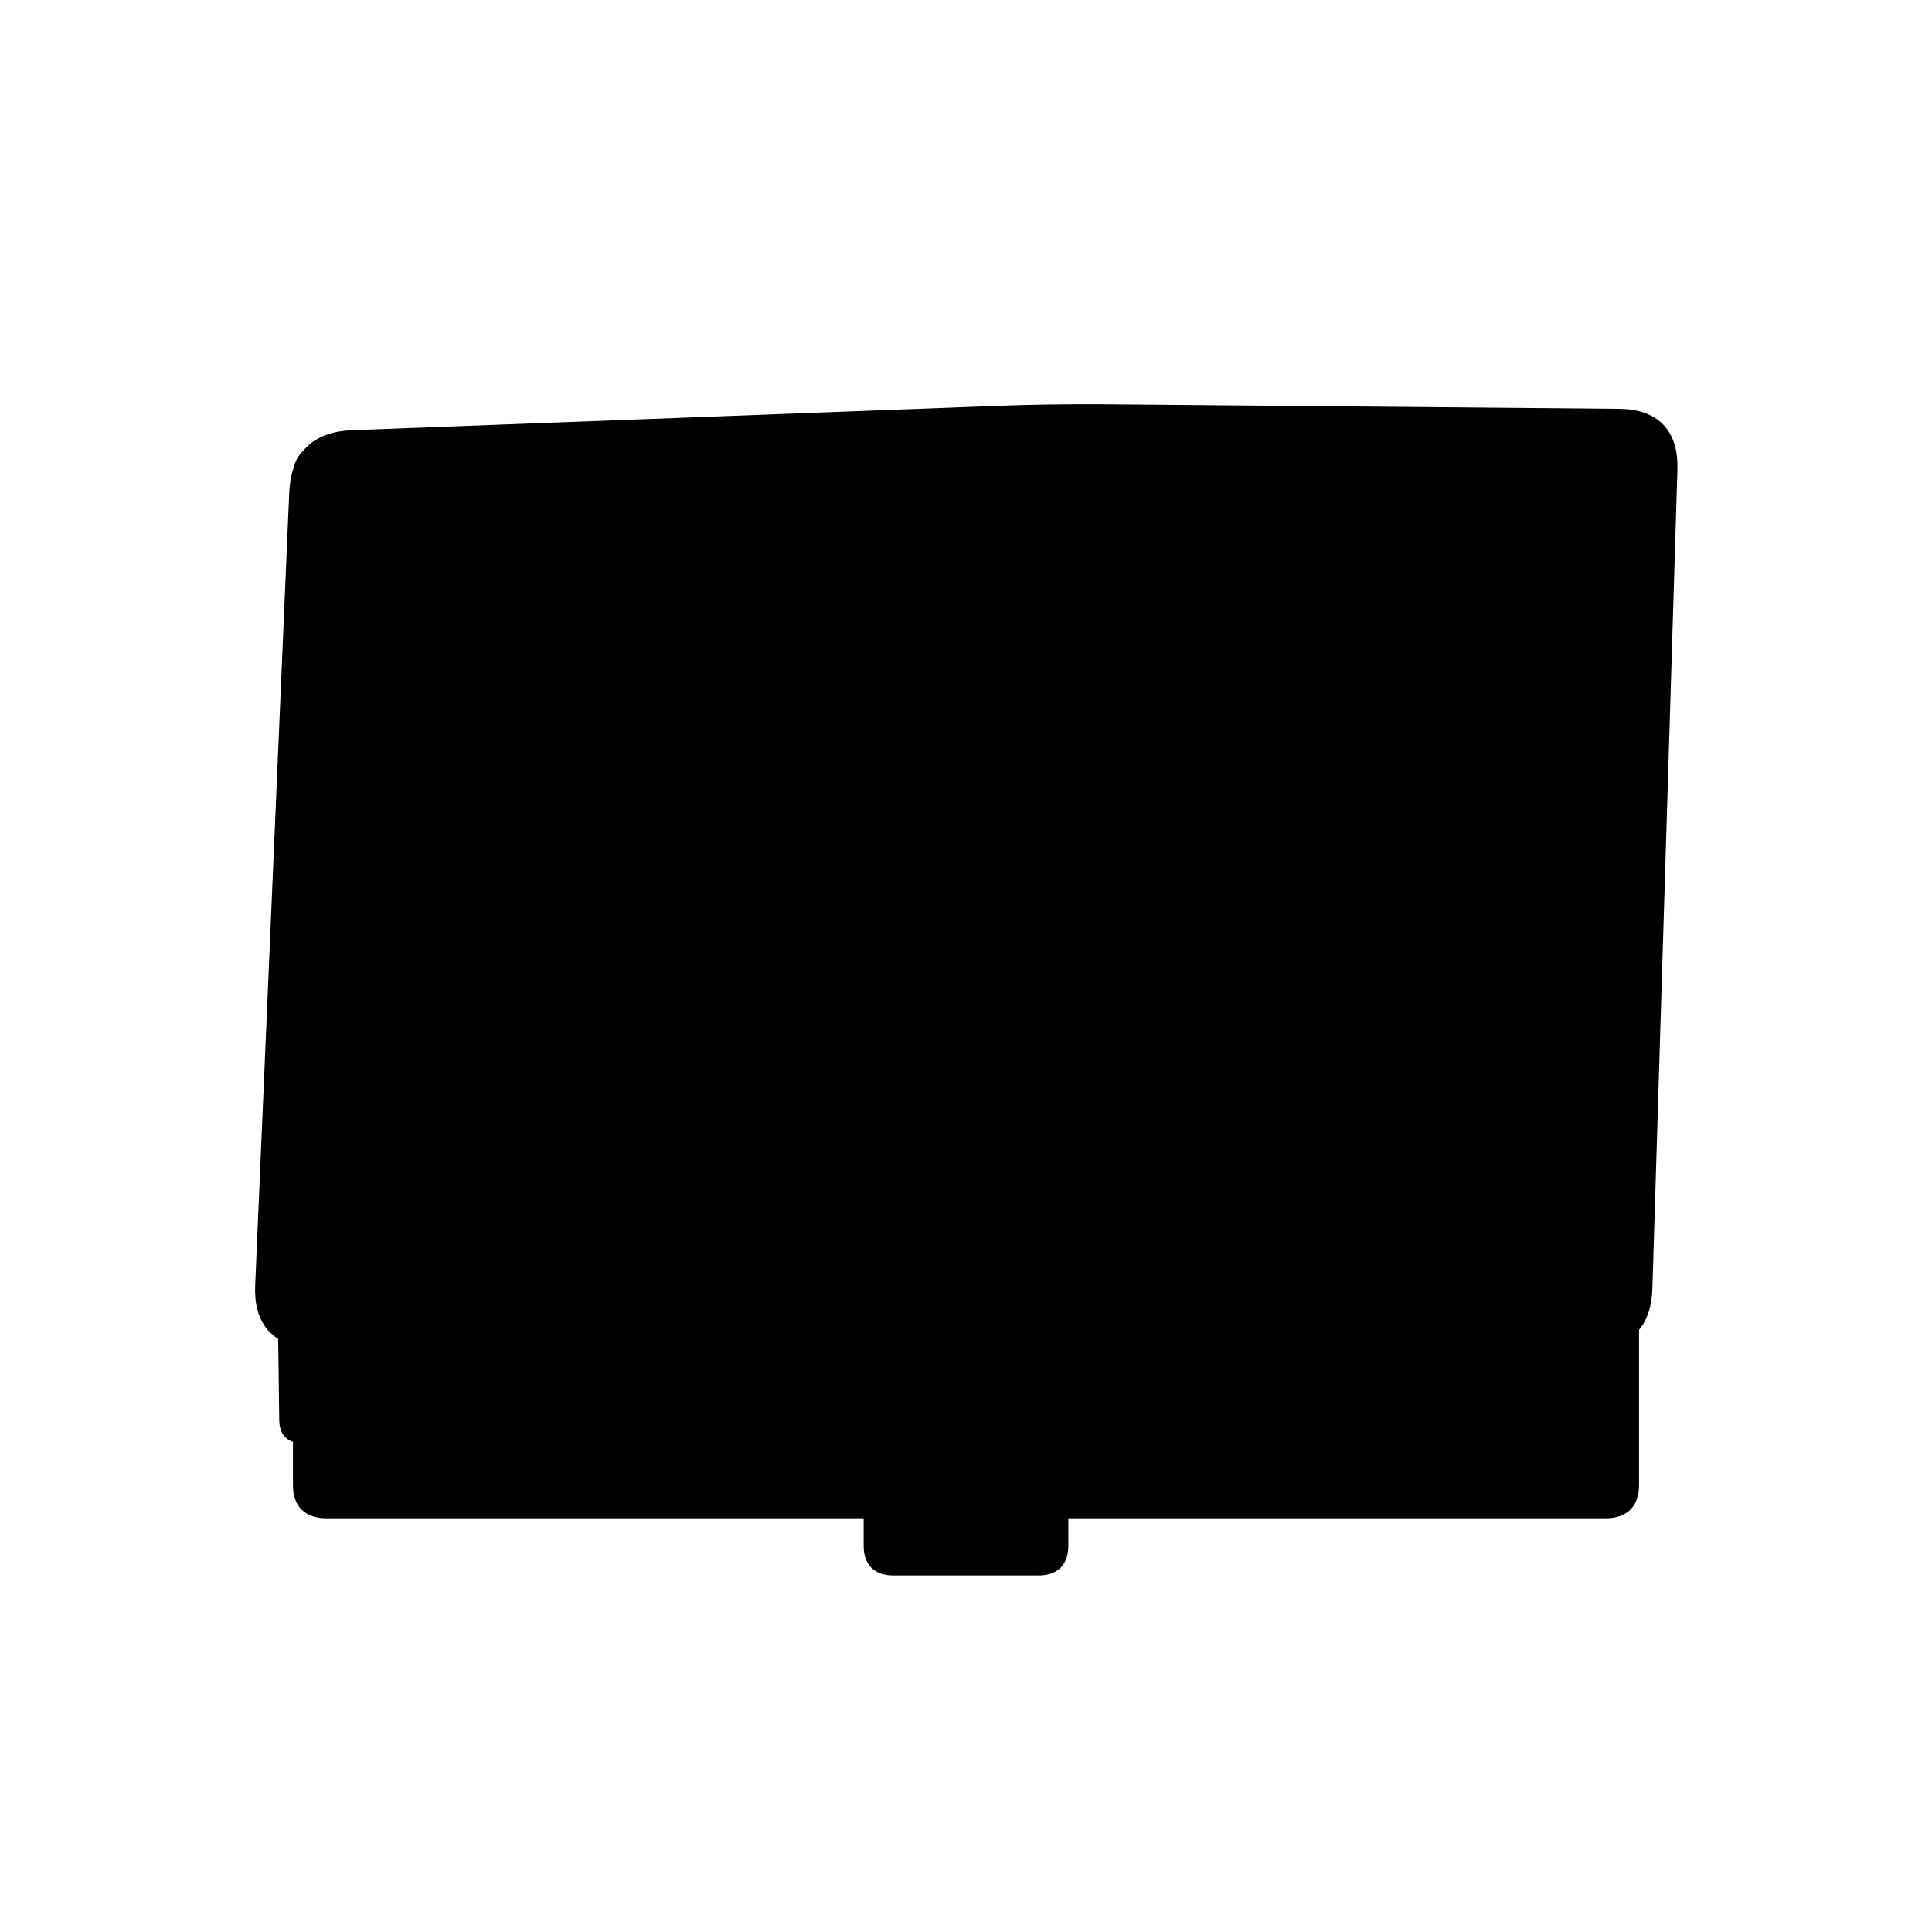
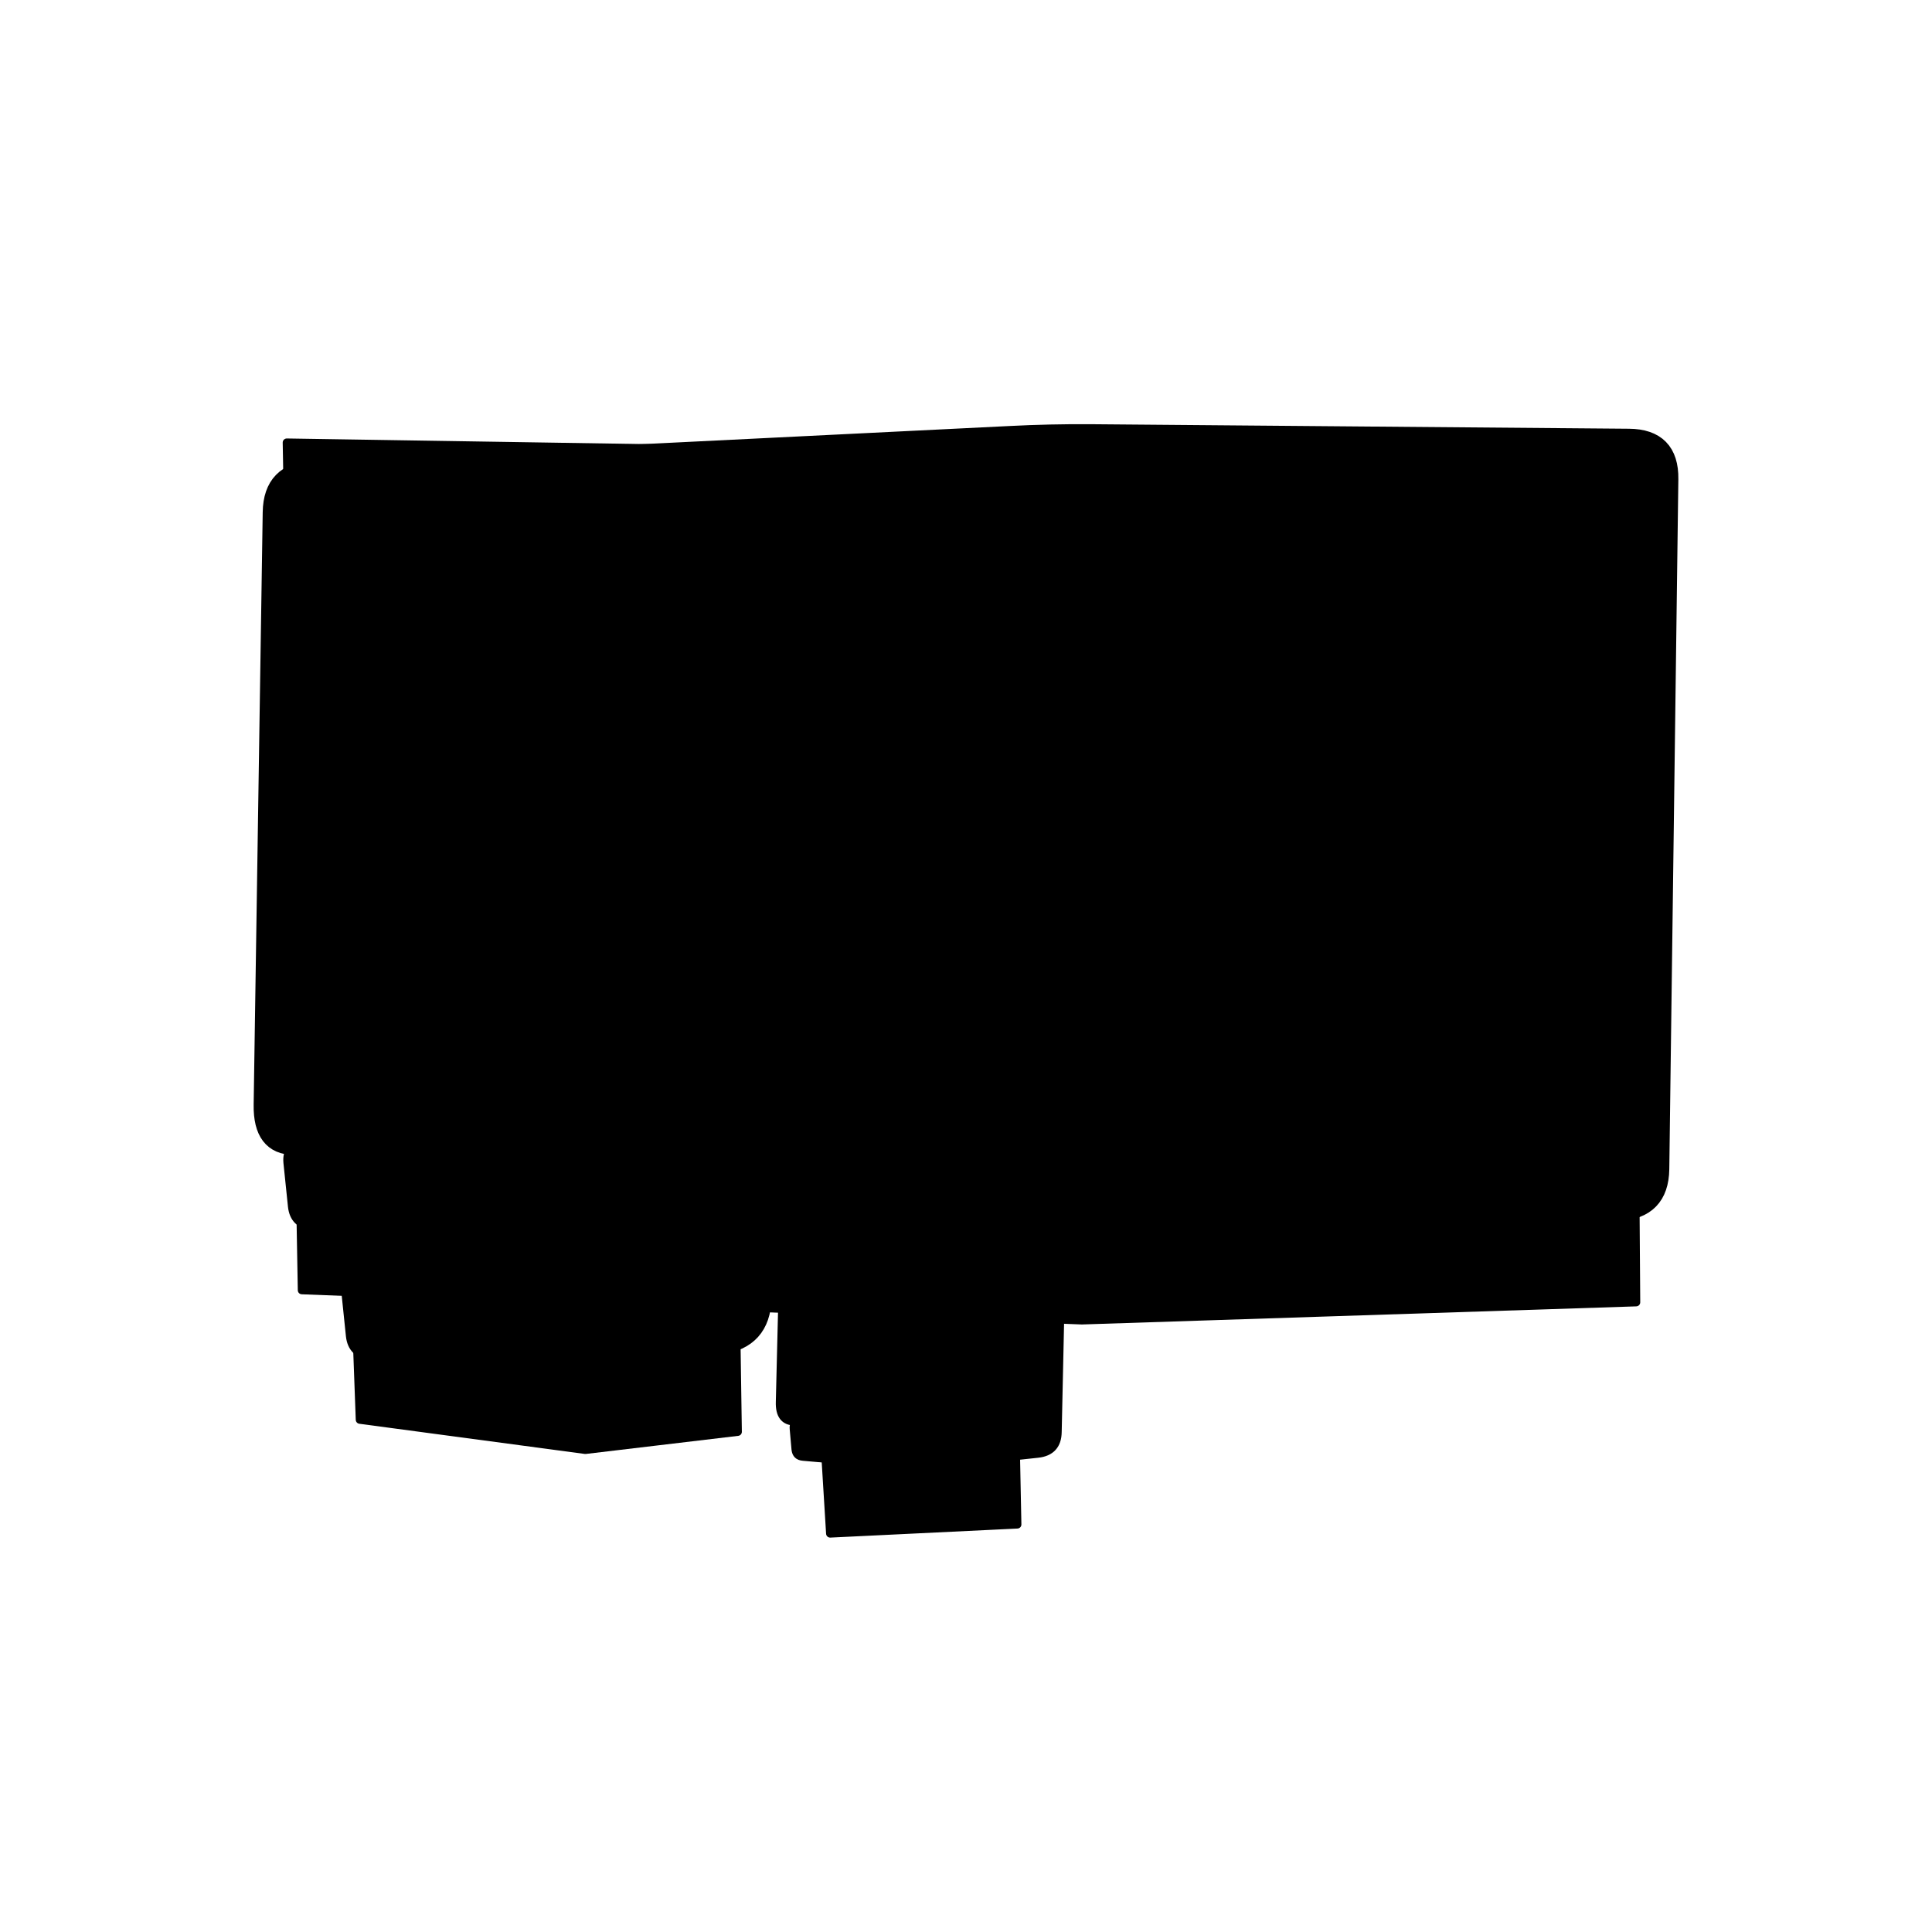
<svg xmlns="http://www.w3.org/2000/svg" viewBox="0 0 64 64" width="64" height="64" overflow="visible">
  <g stroke-linejoin="round" stroke-linecap="round">
-     <path d="M10.8,15H53.2Q54,15 54,15.8V49.2Q54,50 53.2,50H10.8Q10,50 10,49.2V15.8Q10,15 10.8,15Z" fill="currentColor" stroke="currentColor" stroke-width="0.59" />
-     <path d="M11.65,14.55 Q9.96,14.62 9.88,16.31 L8.75,42.6 Q8.68,44.3 10.38,44.37 L28.9,45.08 Q30.6,45.15 32.3,45.1 L52.69,44.44 Q54.38,44.38 54.44,42.69 L55.27,15.55 Q55.32,13.85 53.62,13.84 L36.5,13.69 Q34.8,13.68 33.1,13.74Z" fill="currentColor" stroke="currentColor" stroke-width="0.595" />
-     <path d="M29.6,45H34.4Q35.2,45 35.2,45.8V51.2Q35.2,52 34.4,52H29.6Q28.8,52 28.8,51.2V45.8Q28.8,45 29.6,45Z" fill="currentColor" stroke="currentColor" stroke-width="0.38" />
-     <path d="M29.12,44.42 Q28.48,44.44 28.46,45.08 L28.34,48.56 Q28.32,49.2 28.96,49.27 L31.14,49.53 Q31.78,49.6 32.42,49.59 L34.88,49.57 Q35.52,49.56 35.54,48.92 L35.66,45.04 Q35.68,44.4 35.04,44.38 L33.08,44.34 Q32.44,44.32 31.8,44.34Z" fill="currentColor" stroke="currentColor" stroke-width="0.28" />
-     <path d="M9.43,35.12 Q9.44,34.48 10.08,34.47 L20.56,34.33 Q21.2,34.32 21.24,34.96 L21.56,39.96 Q21.6,40.6 21.6,41.24 L21.56,46.88 Q21.56,47.52 20.92,47.53 L10.04,47.67 Q9.4,47.68 9.39,47.04 L9.33,42.44 Q9.32,41.8 9.33,41.16Z" fill="currentColor" stroke="currentColor" stroke-width="0.28" />
+     <path d="M9.5,14.66 L54,15.36 L54.2,43.14 L35.84,43.74 L10,42.74Z" fill="currentColor" stroke="currentColor" stroke-width="0.27" />
+     <path d="M11.42,33.47 L24.24,34.17 L24.44,47.43 L19.39,48.03 L11.92,47.03Z" fill="currentColor" stroke="currentColor" stroke-width="0.27" />
+     <path d="M26.9,41 L33.5,40.5 L33.7,50.5 L27.5,50.8Z" fill="currentColor" stroke="currentColor" stroke-width="0.27" />
+     <path d="M26.62,40.84 Q25.98,40.92 25.96,41.56 L25.84,46.44 Q25.82,47.08 26.32,47.08 L27.32,47.08 Q27.82,47.08 27.82,47.42 L27.82,48.1 Q27.82,48.44 28.42,48.48 L29.62,48.56 Q30.22,48.6 30.86,48.53 L34.38,48.15 Q35.02,48.08 35.03,47.44 L35.17,41.04 Q35.18,40.4 34.54,40.39 L31.7,40.33 Q31.06,40.32 30.43,40.4Z" fill="currentColor" stroke="currentColor" stroke-width="0.28" />
+     <path d="M26.48,47.08 Q26.22,47.08 26.25,47.34 L26.31,48.02 Q26.34,48.28 26.6,48.3 L27.96,48.42 Q28.22,48.44 28.17,48.18 L28.03,47.34 Q27.98,47.08 27.72,47.08Z" fill="currentColor" stroke="currentColor" stroke-width="0.18" />
+     <path d="M10.38,15.55 Q9.02,15.62 9,16.97 L8.7,36.6 Q8.68,37.96 9.74,37.96 L11.87,37.96 Q12.93,37.96 12.93,38.68 L12.93,40.13 Q12.93,40.85 14.29,40.88 L29.24,41.16 Q30.6,41.19 31.96,41.13 L53.62,40.15 Q54.98,40.08 55,38.73 L55.3,15.87 Q55.32,14.51 53.96,14.5 L36.16,14.35 Q34.8,14.34 33.44,14.41Z" fill="currentColor" stroke="currentColor" stroke-width="0.595" />
+     <path d="M10.08,37.96 Q9.53,37.96 9.58,38.51 L9.73,39.96 Q9.79,40.51 10.34,40.56 L13.23,40.8 Q13.78,40.85 13.68,40.31 L13.37,38.5 Q13.27,37.96 12.72,37.96Z" fill="currentColor" stroke="currentColor" stroke-width="0.383" />
+     <path d="M12.28,34.21 Q10.94,34.42 10.88,35.78 L10.66,40.89 Q10.6,42.25 11.66,42.25 L13.79,42.25 Q14.85,42.25 14.85,42.97 L14.85,44.42 Q14.85,45.14 15.55,45.23 L16.94,45.39 Q17.63,45.48 18.98,45.28 L23.87,44.57 Q25.22,44.38 25.26,43.02 L25.52,34.68 Q25.56,33.32 24.2,33.28 L20.34,33.19 Q18.98,33.15 17.63,33.36Z" fill="currentColor" stroke="currentColor" stroke-width="0.595" />
+     <path d="M12,42.25 Q11.45,42.25 11.5,42.8 L11.65,44.25 Q11.71,44.8 12.26,44.85 L15.15,45.09 Q15.7,45.14 15.6,44.6 L15.29,42.79 Q15.19,42.25 14.64,42.25Z" fill="currentColor" stroke="currentColor" stroke-width="0.383" />
  </g>
</svg>
